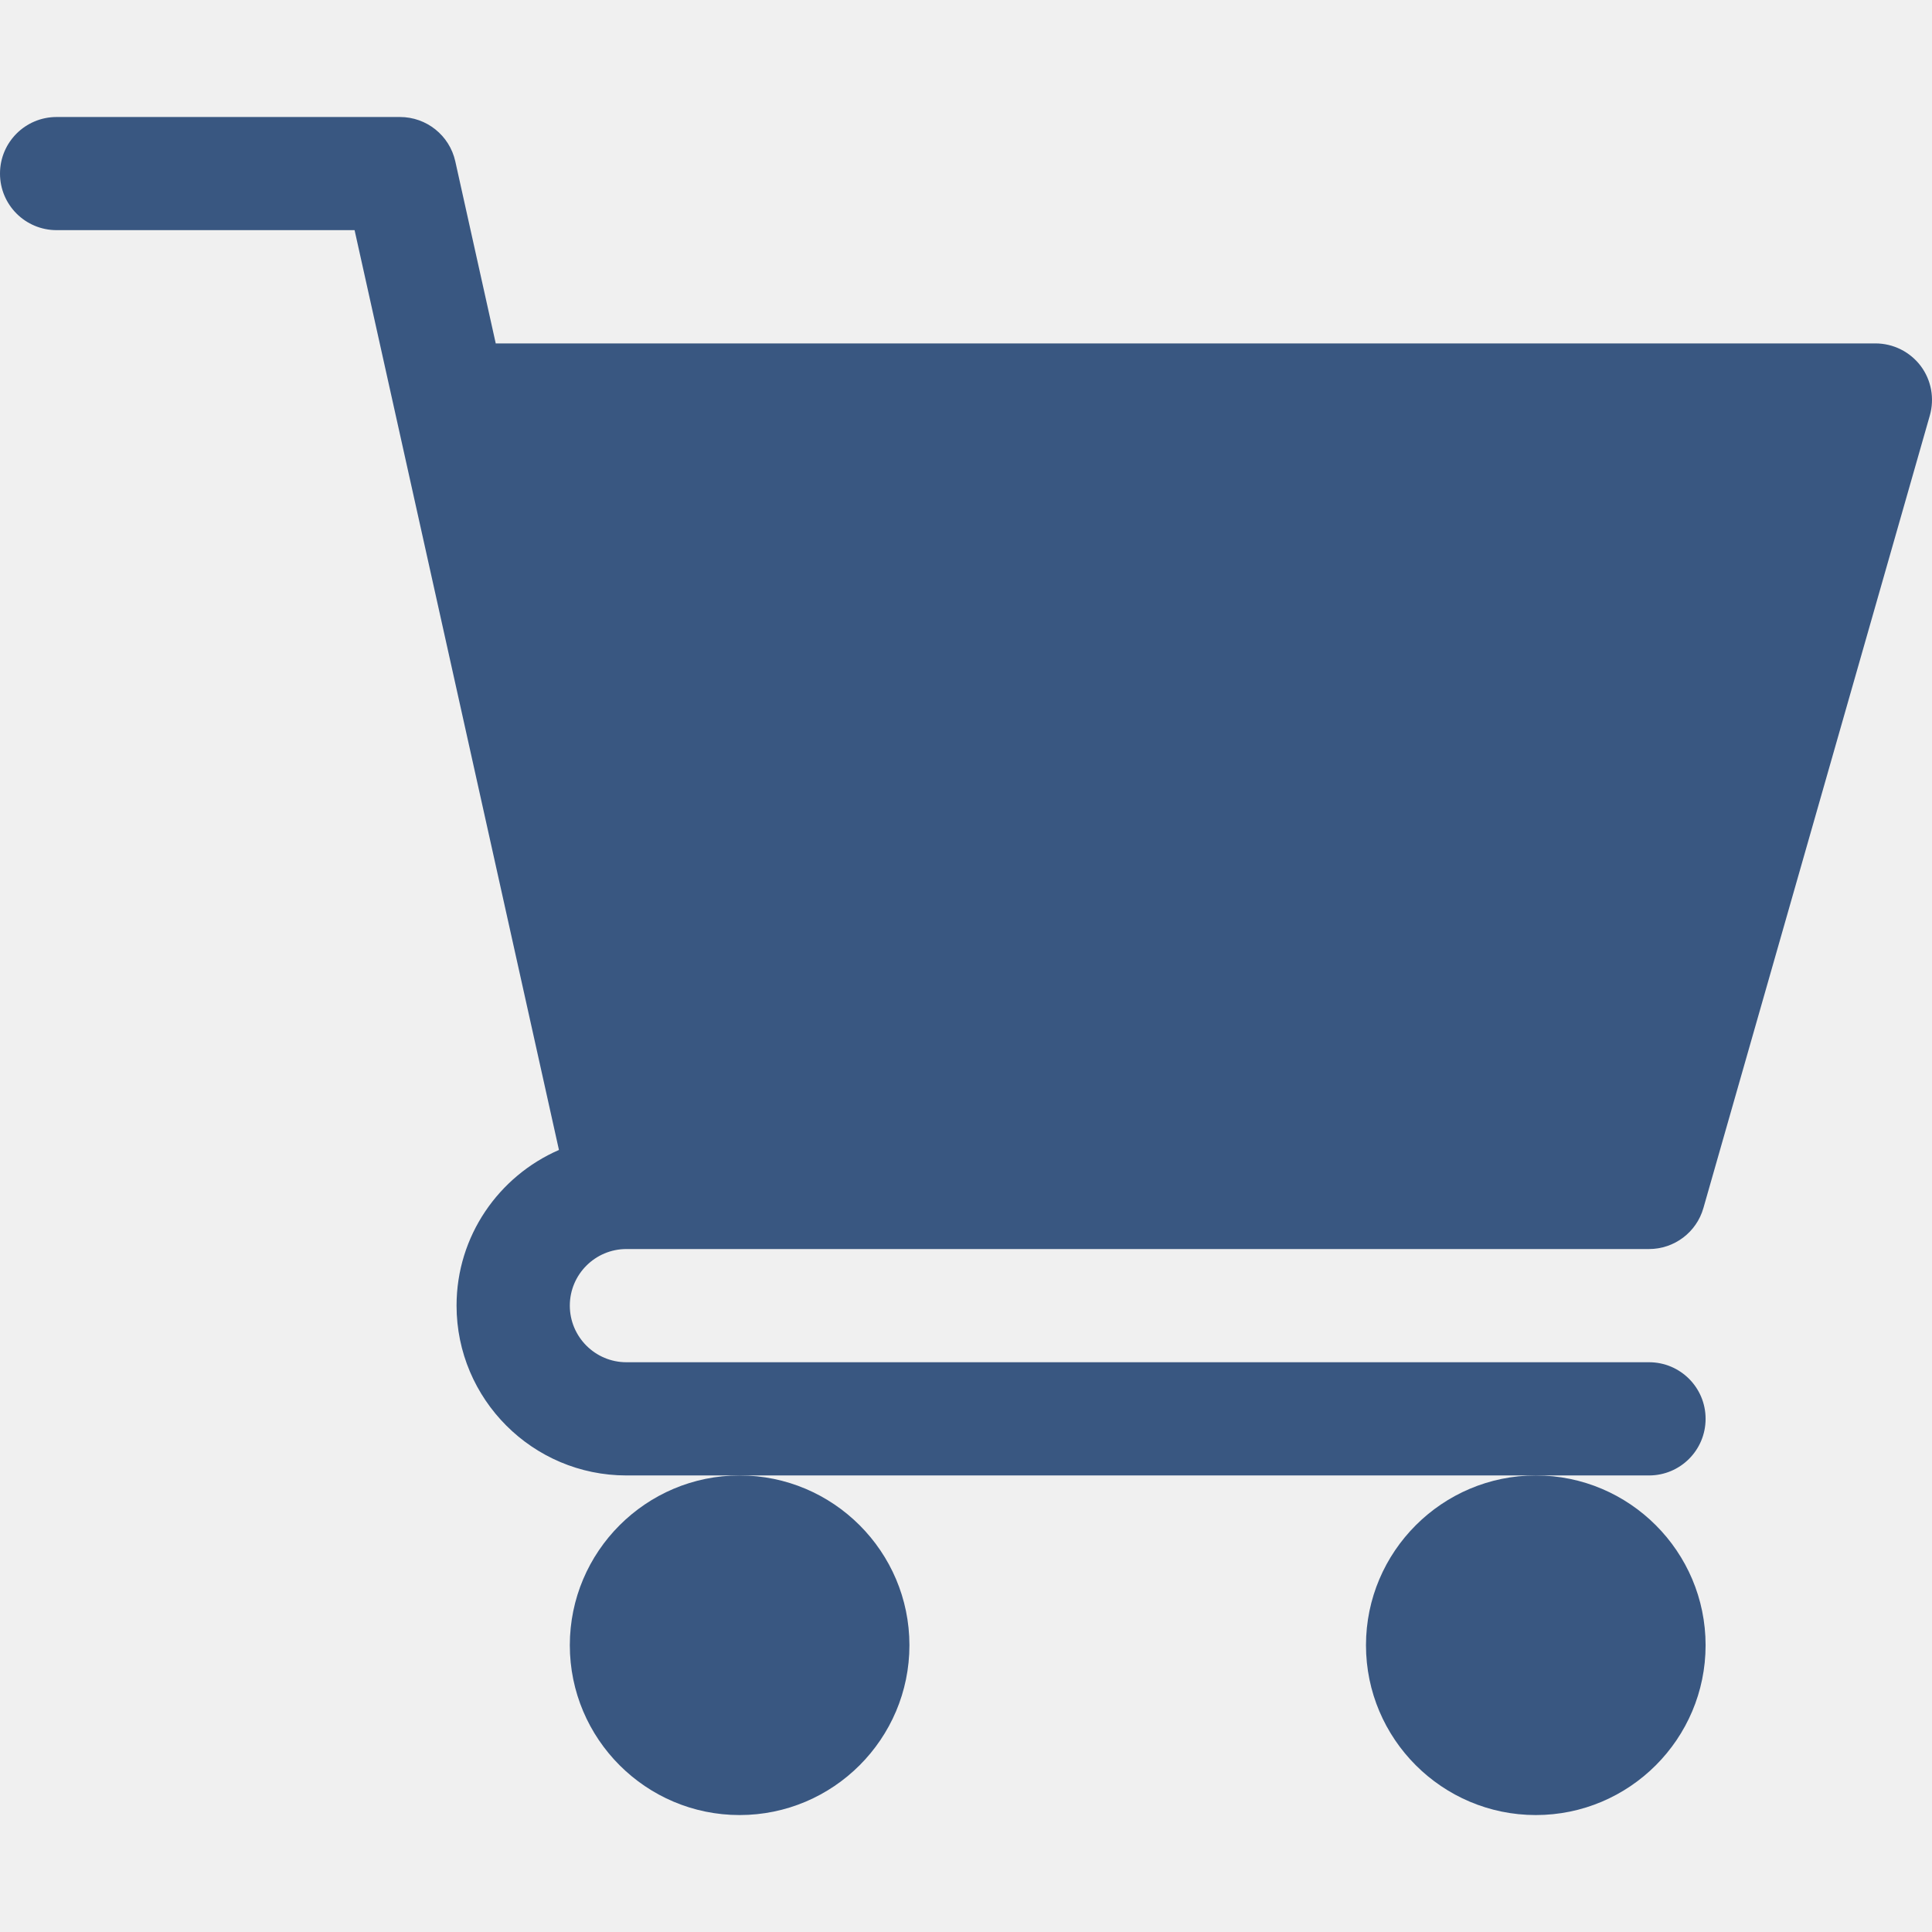
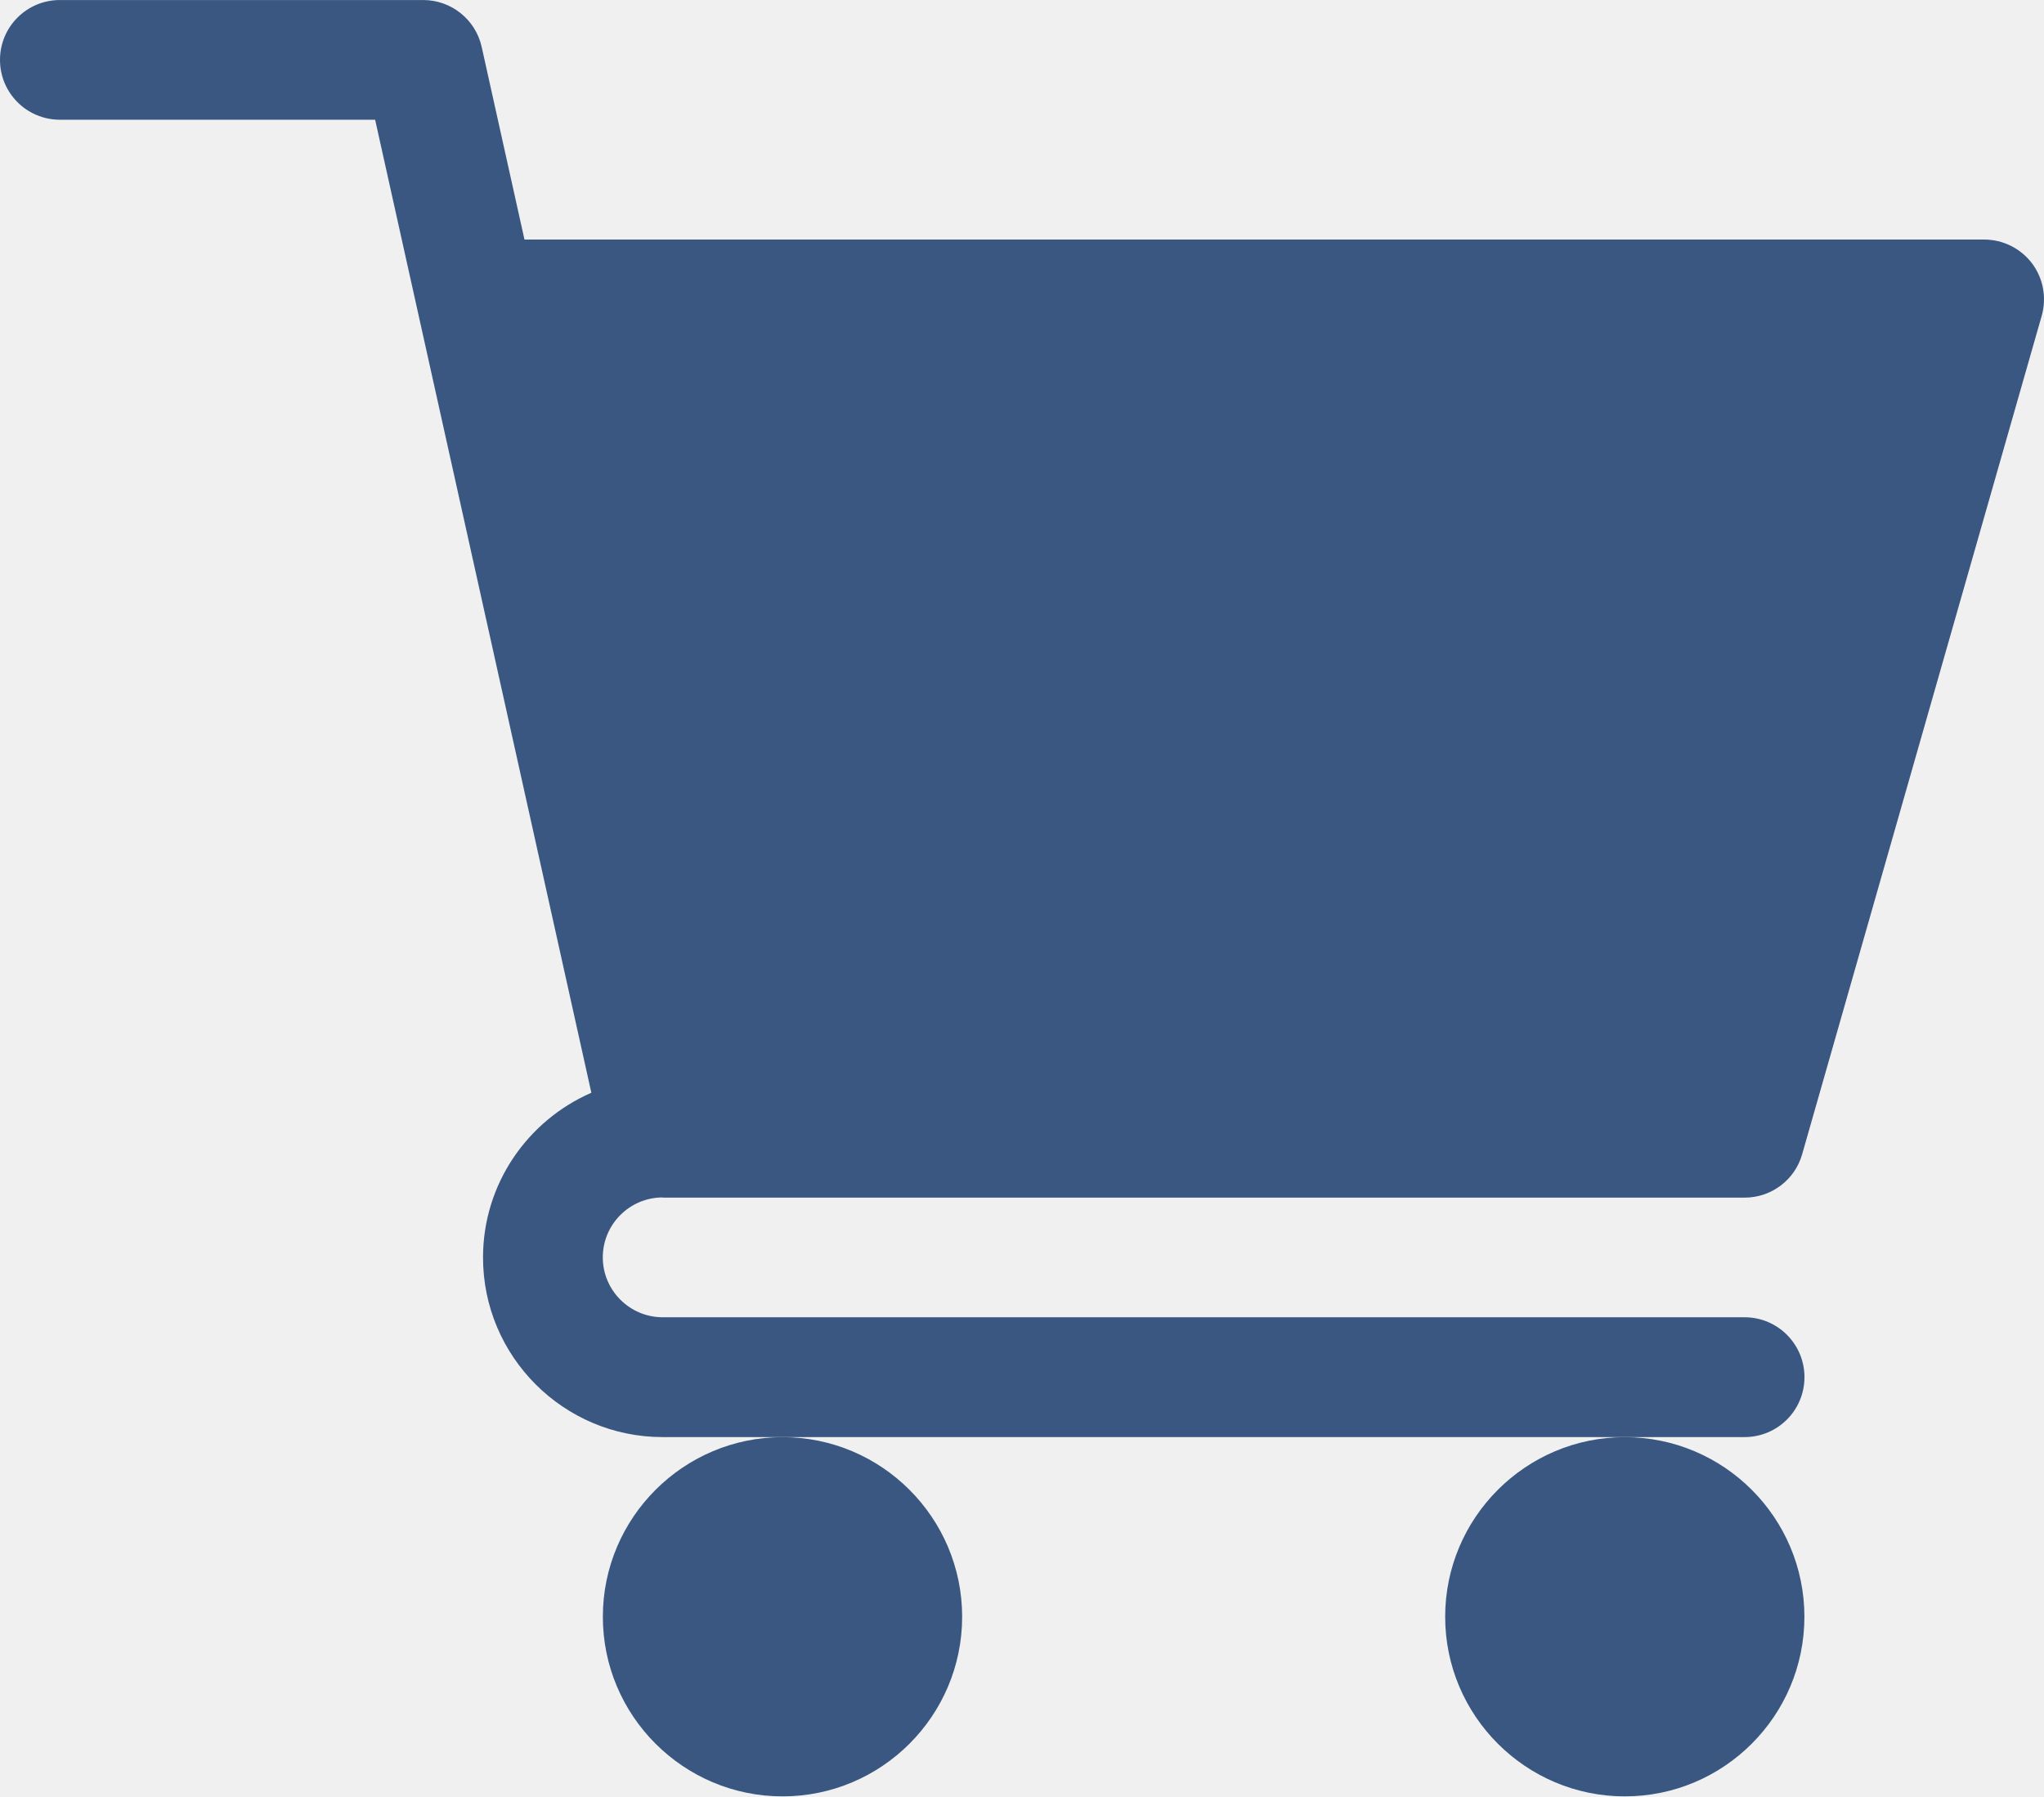
- <svg xmlns="http://www.w3.org/2000/svg" width="32" height="32" viewBox="0 0 32 32" fill="none">
-   <g clip-path="url(#clip0)">
-     <path d="M10.375 20.688H27.313C27.732 20.688 28.1 20.41 28.214 20.008L31.964 6.882C32.044 6.599 31.989 6.295 31.812 6.06C31.634 5.826 31.358 5.688 31.063 5.688H8.211L7.541 2.672C7.445 2.242 7.064 1.938 6.625 1.938H0.938C0.419 1.938 0 2.357 0 2.875C0 3.393 0.419 3.812 0.938 3.812H5.873L9.258 19.047C8.262 19.48 7.562 20.471 7.562 21.625C7.562 23.176 8.824 24.438 10.375 24.438H27.313C27.831 24.438 28.25 24.019 28.25 23.5C28.25 22.982 27.831 22.563 27.313 22.563H10.375C9.859 22.563 9.438 22.143 9.438 21.625C9.438 21.108 9.859 20.688 10.375 20.688Z" fill="#395781" />
-     <path d="M9.438 27.25C9.438 28.801 10.699 30.063 12.25 30.063C13.801 30.063 15.063 28.801 15.063 27.25C15.063 25.7 13.801 24.438 12.25 24.438C10.699 24.438 9.438 25.7 9.438 27.25Z" fill="#395781" />
-     <path d="M22.625 27.25C22.625 28.801 23.887 30.063 25.438 30.063C26.989 30.063 28.25 28.801 28.25 27.25C28.25 25.7 26.989 24.438 25.438 24.438C23.887 24.438 22.625 25.7 22.625 27.25Z" fill="#395781" />
+ <svg xmlns="http://www.w3.org/2000/svg" style="fill:none" id="svg15" version="1.1" viewBox="0 0 32 28.125" height="28.125" width="32">
+   <g transform="translate(0,-1.9375)" id="g8" clip-path="url(#clip0)">
+     <path style="fill:#395781" id="path2" d="m 10.375,20.688 h 16.938 c 0.419,0 0.787,-0.277 0.901,-0.68 L 31.964,6.882 C 32.044,6.599 31.989,6.295 31.812,6.06 31.634,5.826 31.358,5.688 31.063,5.688 H 8.211 L 7.541,2.672 C 7.445,2.242 7.064,1.938 6.625,1.938 H 0.938 C 0.419,1.938 0,2.357 0,2.875 0,3.393 0.419,3.812 0.938,3.812 h 4.935 l 3.385,15.234 C 8.262,19.48 7.562,20.471 7.562,21.625 c 0,1.551 1.262,2.812 2.812,2.812 h 16.938 c 0.518,0 0.938,-0.419 0.938,-0.938 0,-0.518 -0.419,-0.938 -0.938,-0.938 H 10.375 c -0.516,0 -0.938,-0.42 -0.938,-0.938 0,-0.517 0.421,-0.938 0.938,-0.938 z" />
+     <path style="fill:#395781" id="path4" d="m 9.438,27.25 c 0,1.551 1.262,2.812 2.813,2.812 1.551,0 2.812,-1.261 2.812,-2.812 0,-1.551 -1.262,-2.812 -2.812,-2.812 -1.551,0 -2.813,1.262 -2.813,2.812 z" />
+     <path style="fill:#395781" id="path6" d="m 22.625,27.25 c 0,1.551 1.262,2.812 2.812,2.812 1.551,0 2.812,-1.261 2.812,-2.812 0,-1.551 -1.261,-2.812 -2.812,-2.812 -1.551,0 -2.812,1.262 -2.812,2.812 z" />
  </g>
-   <defs>
+   <defs id="defs13">
    <clipPath id="clip0">
-       <rect width="32" height="32" fill="white" />
+       <rect style="fill:#ffffff" y="0" x="0" id="rect10" height="32" width="32" />
    </clipPath>
  </defs>
</svg>
